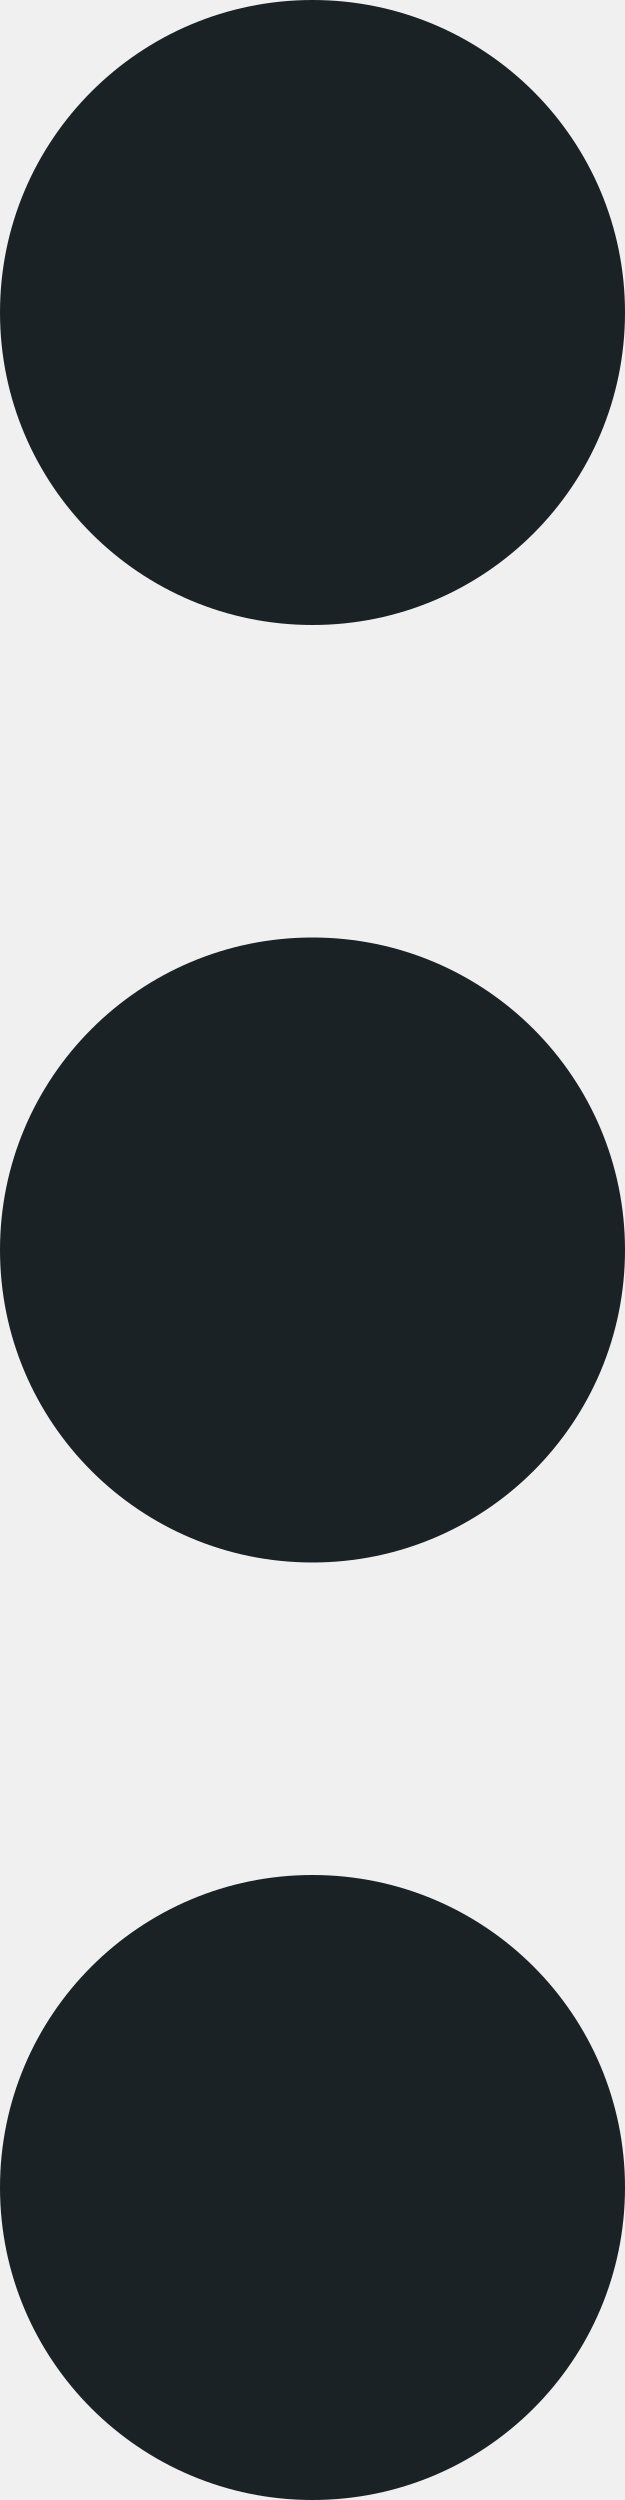
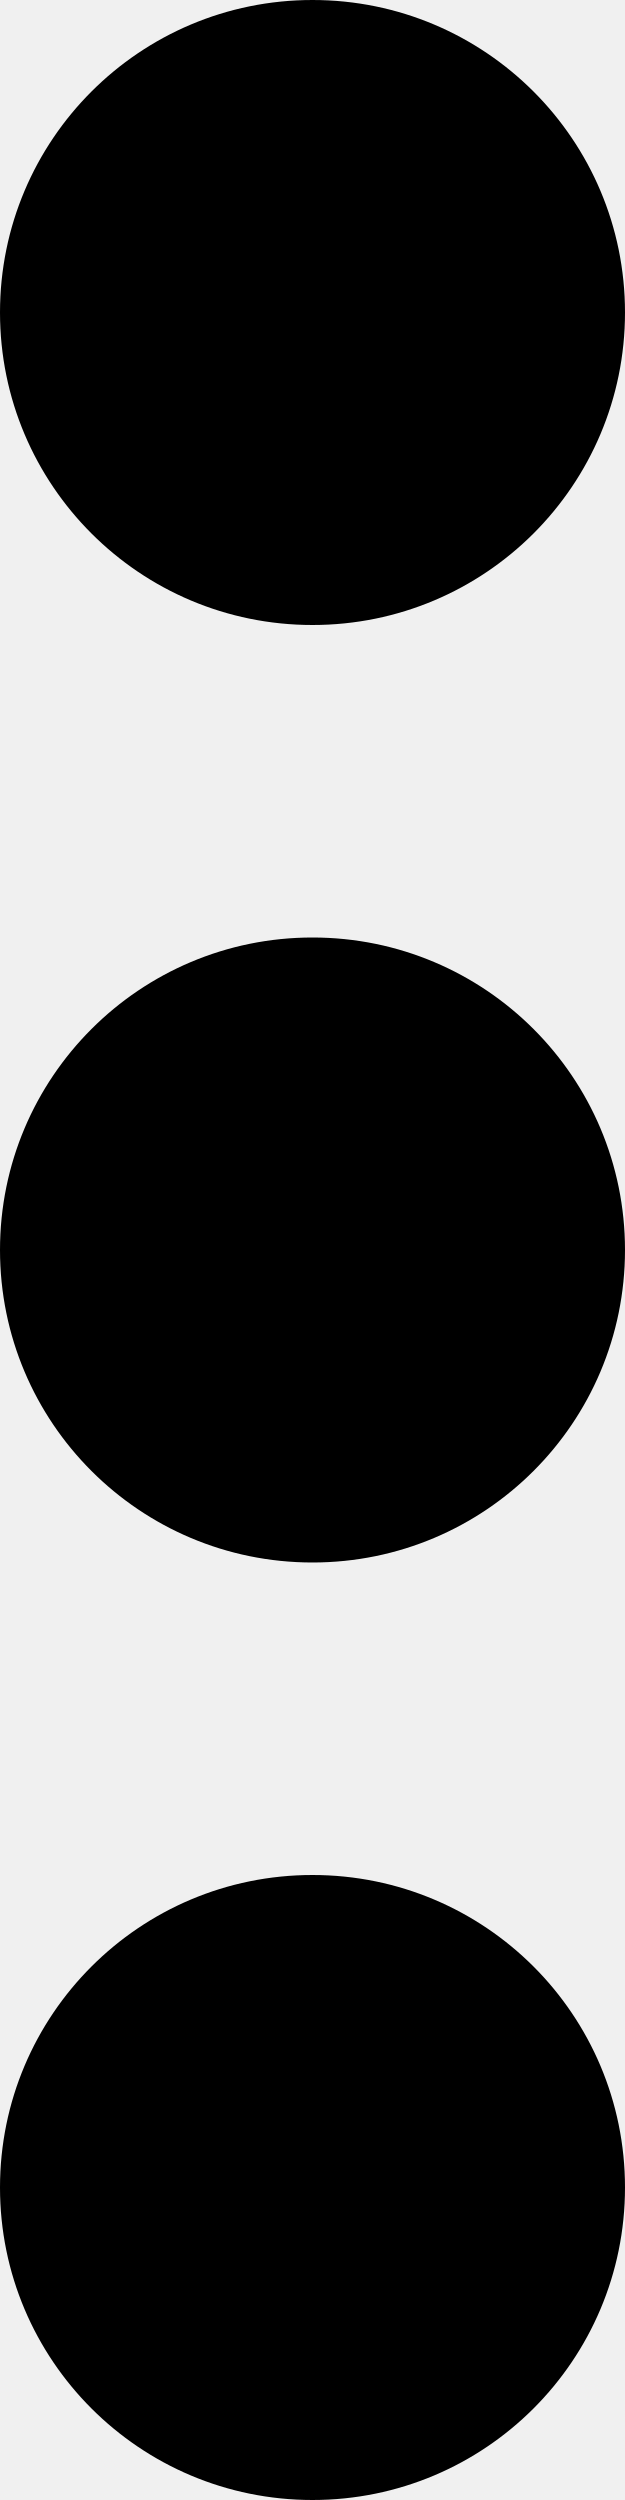
<svg xmlns="http://www.w3.org/2000/svg" xmlns:xlink="http://www.w3.org/1999/xlink" width="4px" height="16px" viewBox="0 0 4 16" version="1.1">
  <defs>
    <path d="M14,6 C14,7.105 13.105,8 12,8 C10.895,8 10,7.105 10,6 C10,4.895 10.895,4 12,4 C13.105,4 14,4.895 14,6 Z M14,12 C14,13.105 13.105,14 12,14 C10.895,14 10,13.105 10,12 C10,10.895 10.895,10 12,10 C13.105,10 14,10.895 14,12 Z M14,18 C14,19.105 13.105,20 12,20 C10.895,20 10,19.105 10,18 C10,16.895 10.895,16 12,16 C13.105,16 14,16.895 14,18 Z" id="path-1" />
  </defs>
-   <g id="Downgrade" stroke="none" stroke-width="1" fill="none" fill-rule="evenodd">
+   <g id="Downgrade" stroke="none" stroke-width="1" fill="nonzero" fill-rule="evenodd">
    <g id="Group" transform="translate(-10, -4)">
-       <mask id="mask-2" fill="white">
+       <mask id="mask-2" fill="nonzero">
        <use xlink:href="#path-1" />
      </mask>
-       <use id="Shape" fill="#1A2226" xlink:href="#path-1" />
+       <use id="Shape" fill="nonzero" xlink:href="#path-1" />
    </g>
  </g>
</svg>
